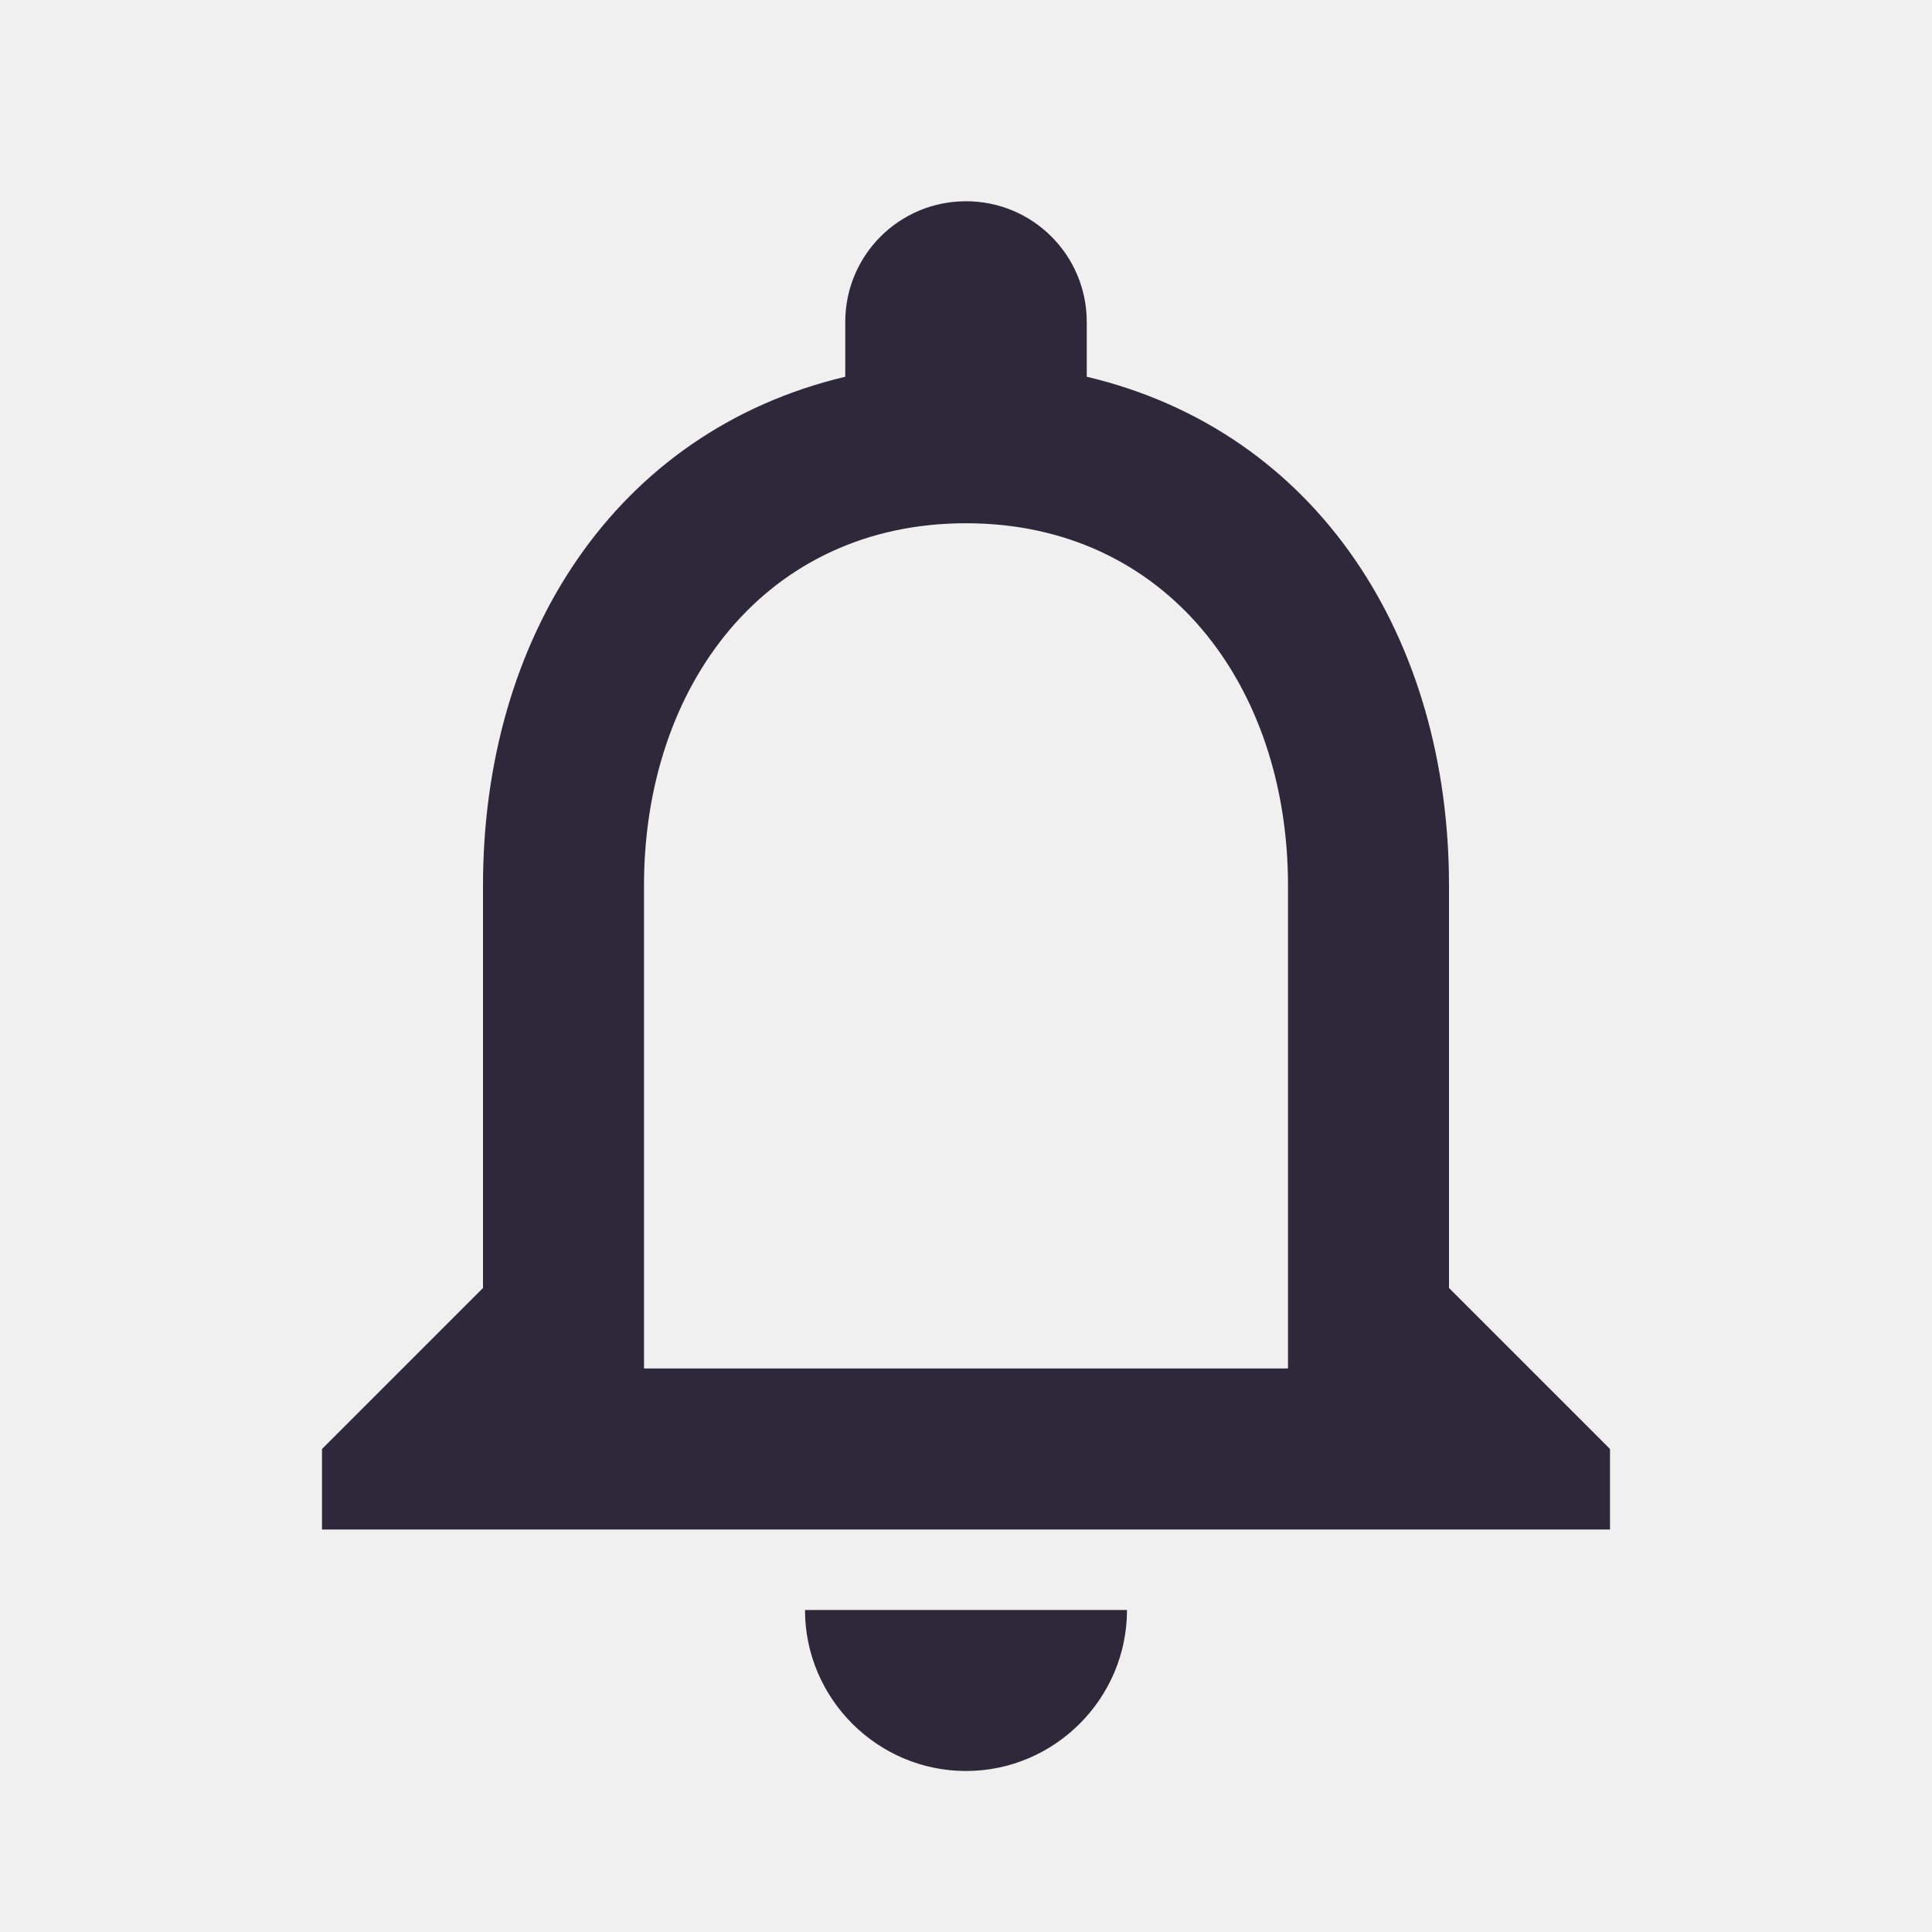
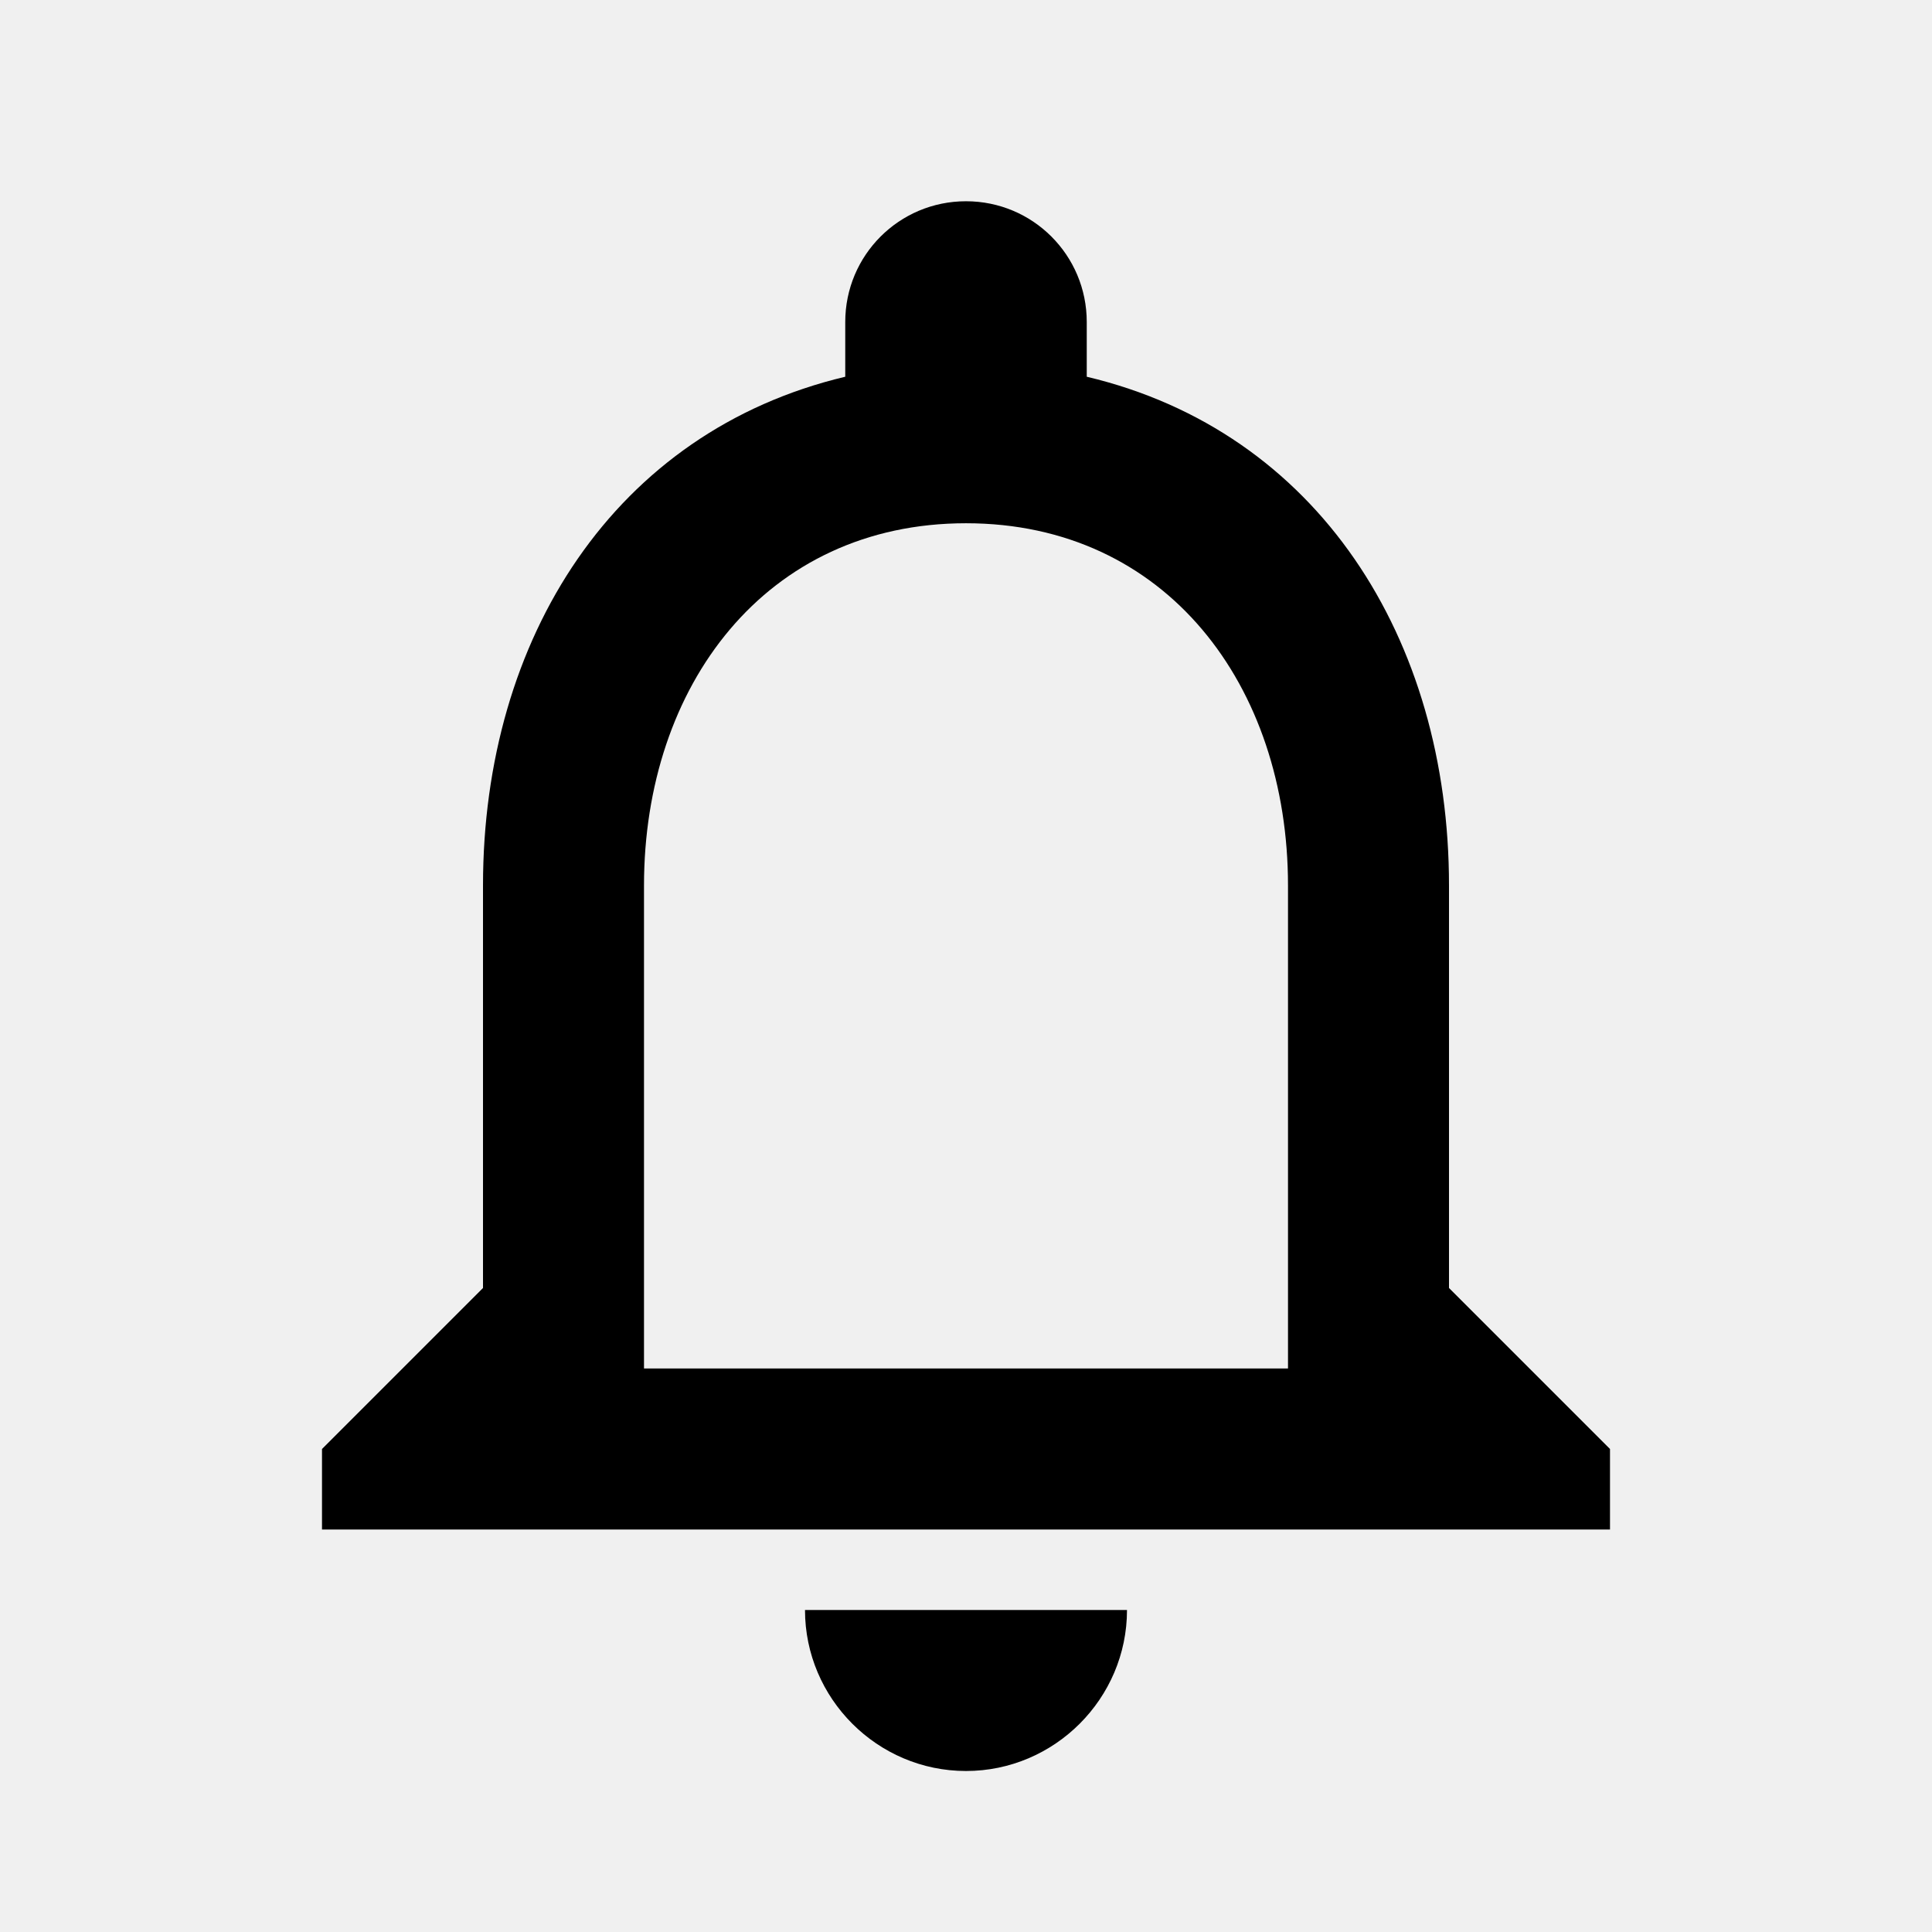
<svg xmlns="http://www.w3.org/2000/svg" width="24" height="24" viewBox="0 0 24 24" fill="none">
  <g clip-path="url(#clip0_303_501)">
-     <path d="M12 22C13.1 22 14 21.1 14 20H10C10 21.1 10.9 22 12 22ZM18 16V11C18 7.93 16.37 5.36 13.5 4.68V4C13.5 3.17 12.83 2.5 12 2.5C11.17 2.5 10.5 3.17 10.5 4V4.68C7.64 5.36 6 7.92 6 11V16L4 18V19H20V18L18 16ZM16 17H8V11C8 8.52 9.51 6.5 12 6.5C14.49 6.5 16 8.52 16 11V17Z" fill="#2E283B" />
+     <path d="M12 22C13.1 22 14 21.1 14 20H10C10 21.1 10.9 22 12 22ZM18 16V11C18 7.93 16.37 5.36 13.5 4.68V4C13.5 3.17 12.83 2.5 12 2.5C11.17 2.5 10.5 3.17 10.5 4V4.68C7.64 5.36 6 7.92 6 11V16L4 18V19H20V18L18 16ZM16 17H8V11C8 8.52 9.51 6.5 12 6.5C14.49 6.5 16 8.52 16 11V17Z" fill="#000" />
  </g>
  <defs>
    <clipPath id="clip0_303_501">
      <rect width="24" height="24" fill="white" />
    </clipPath>
  </defs>
</svg>
